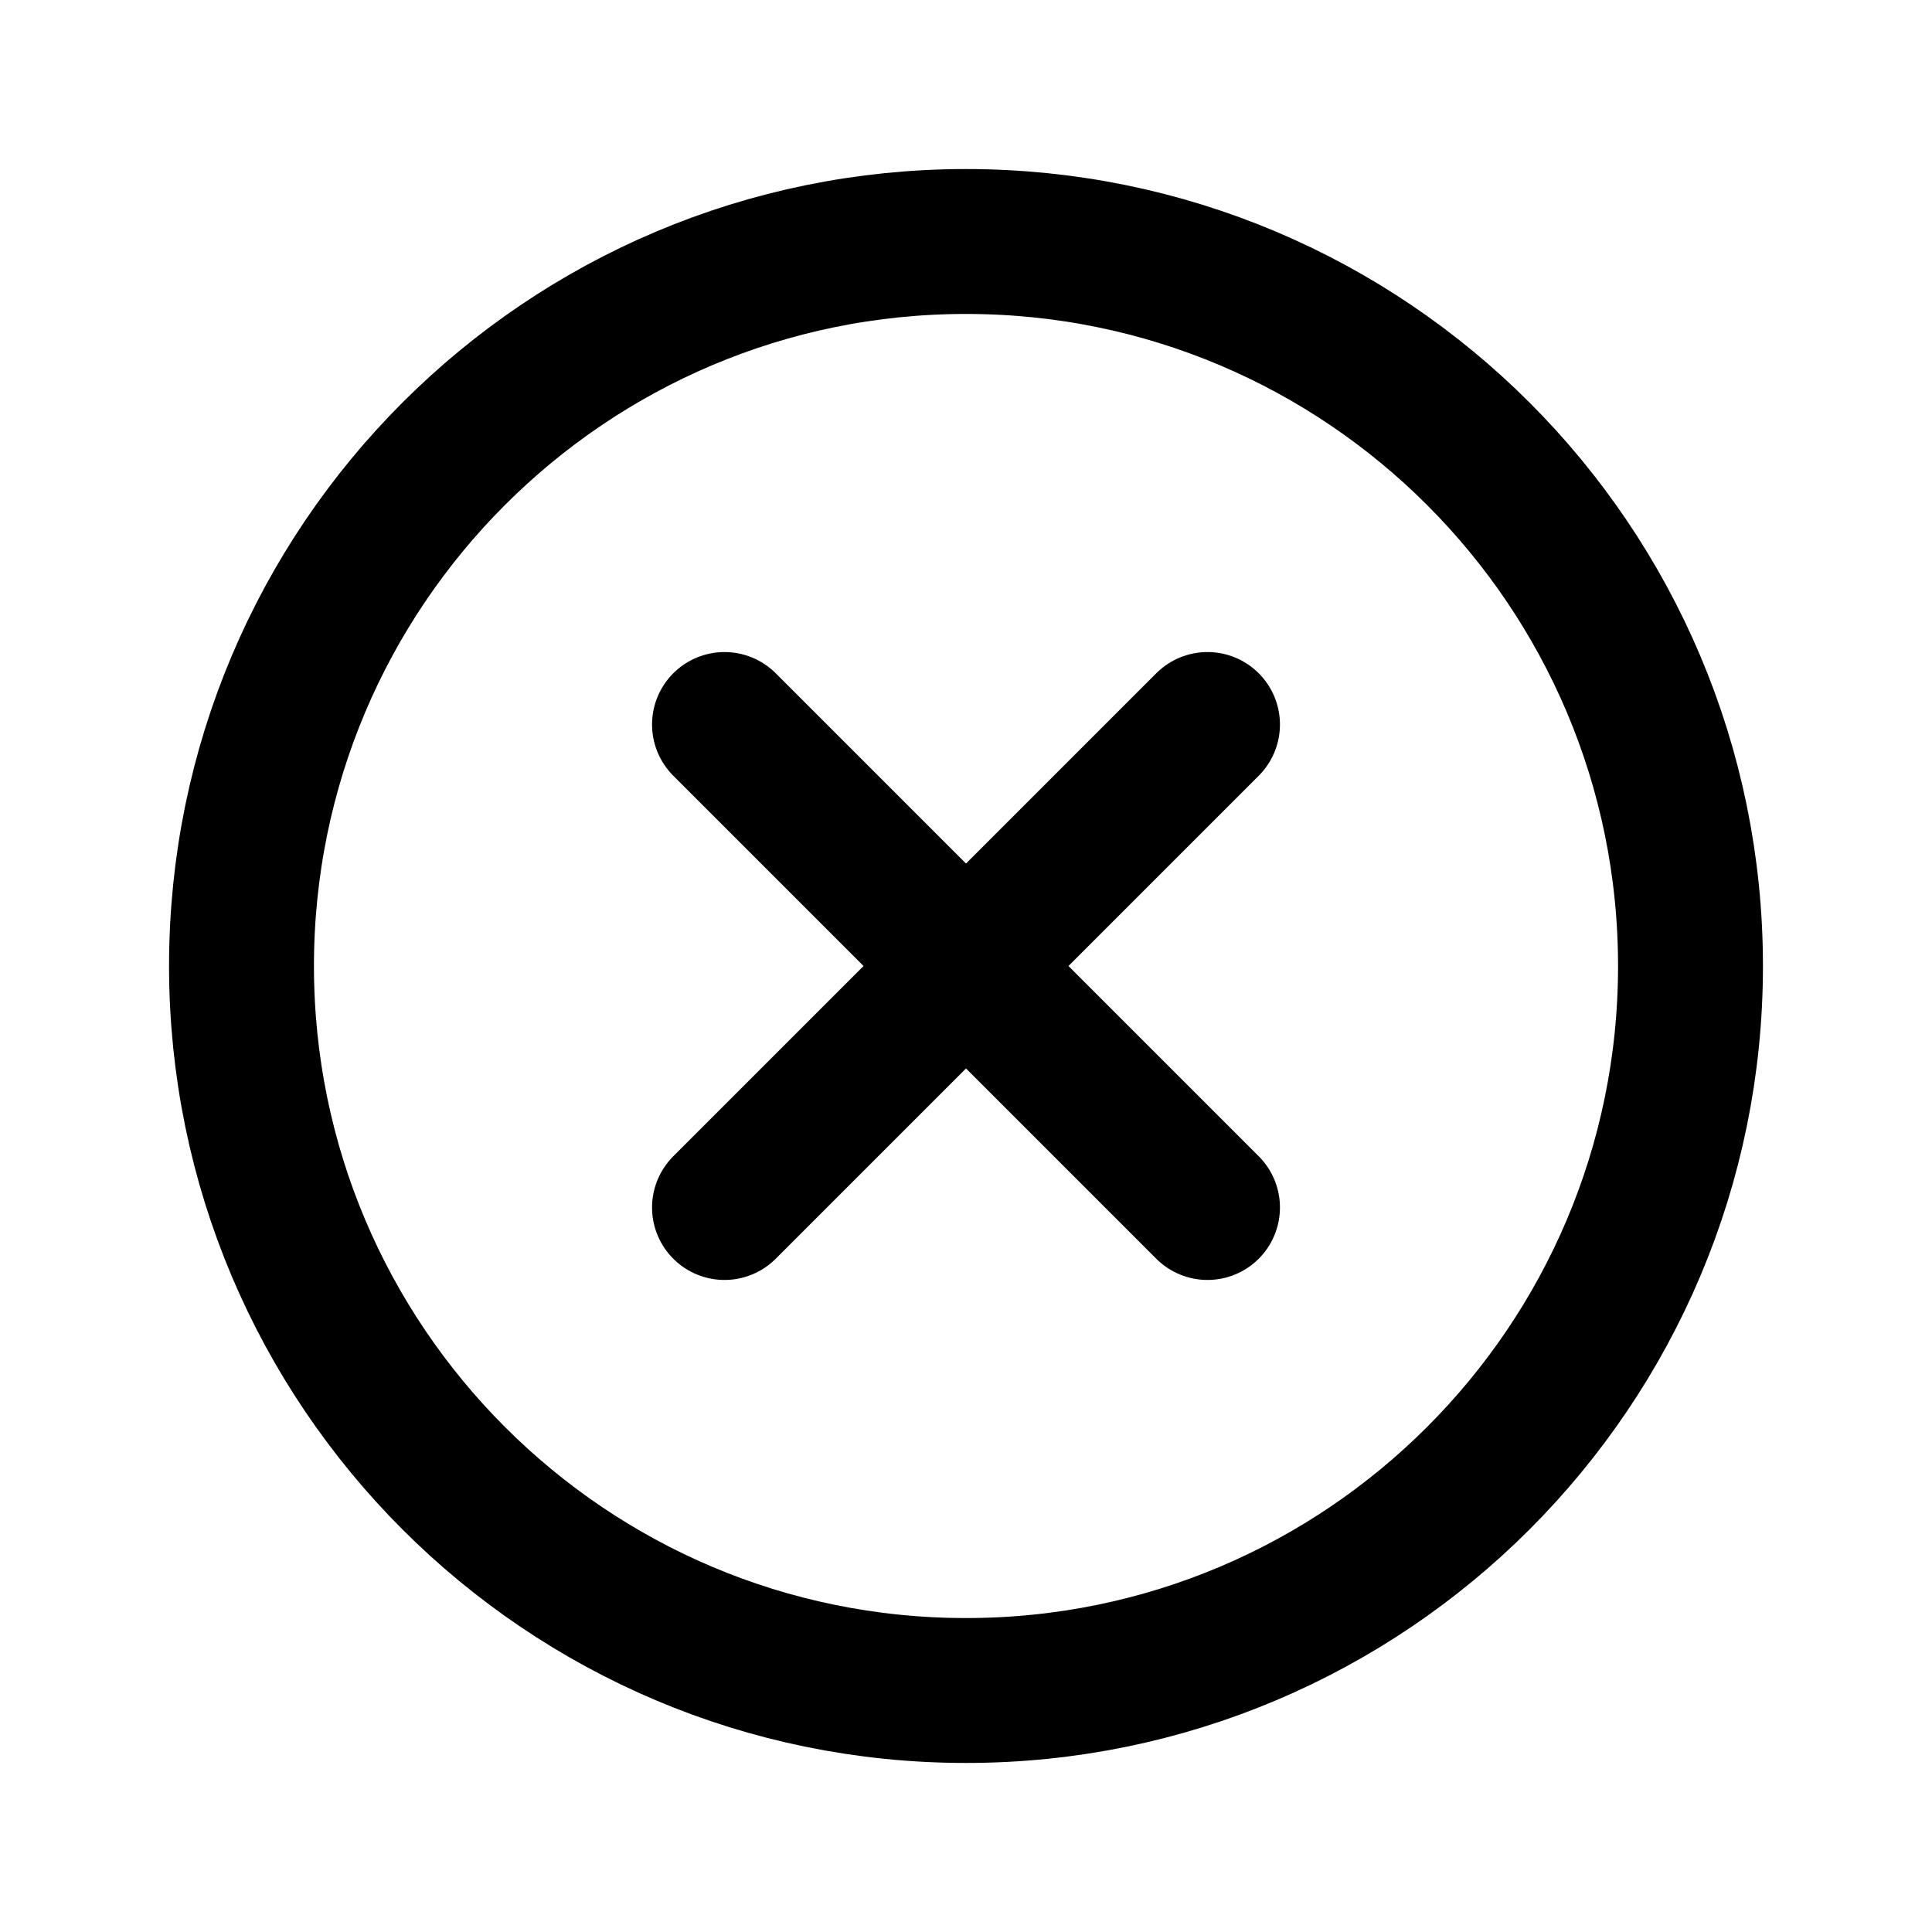
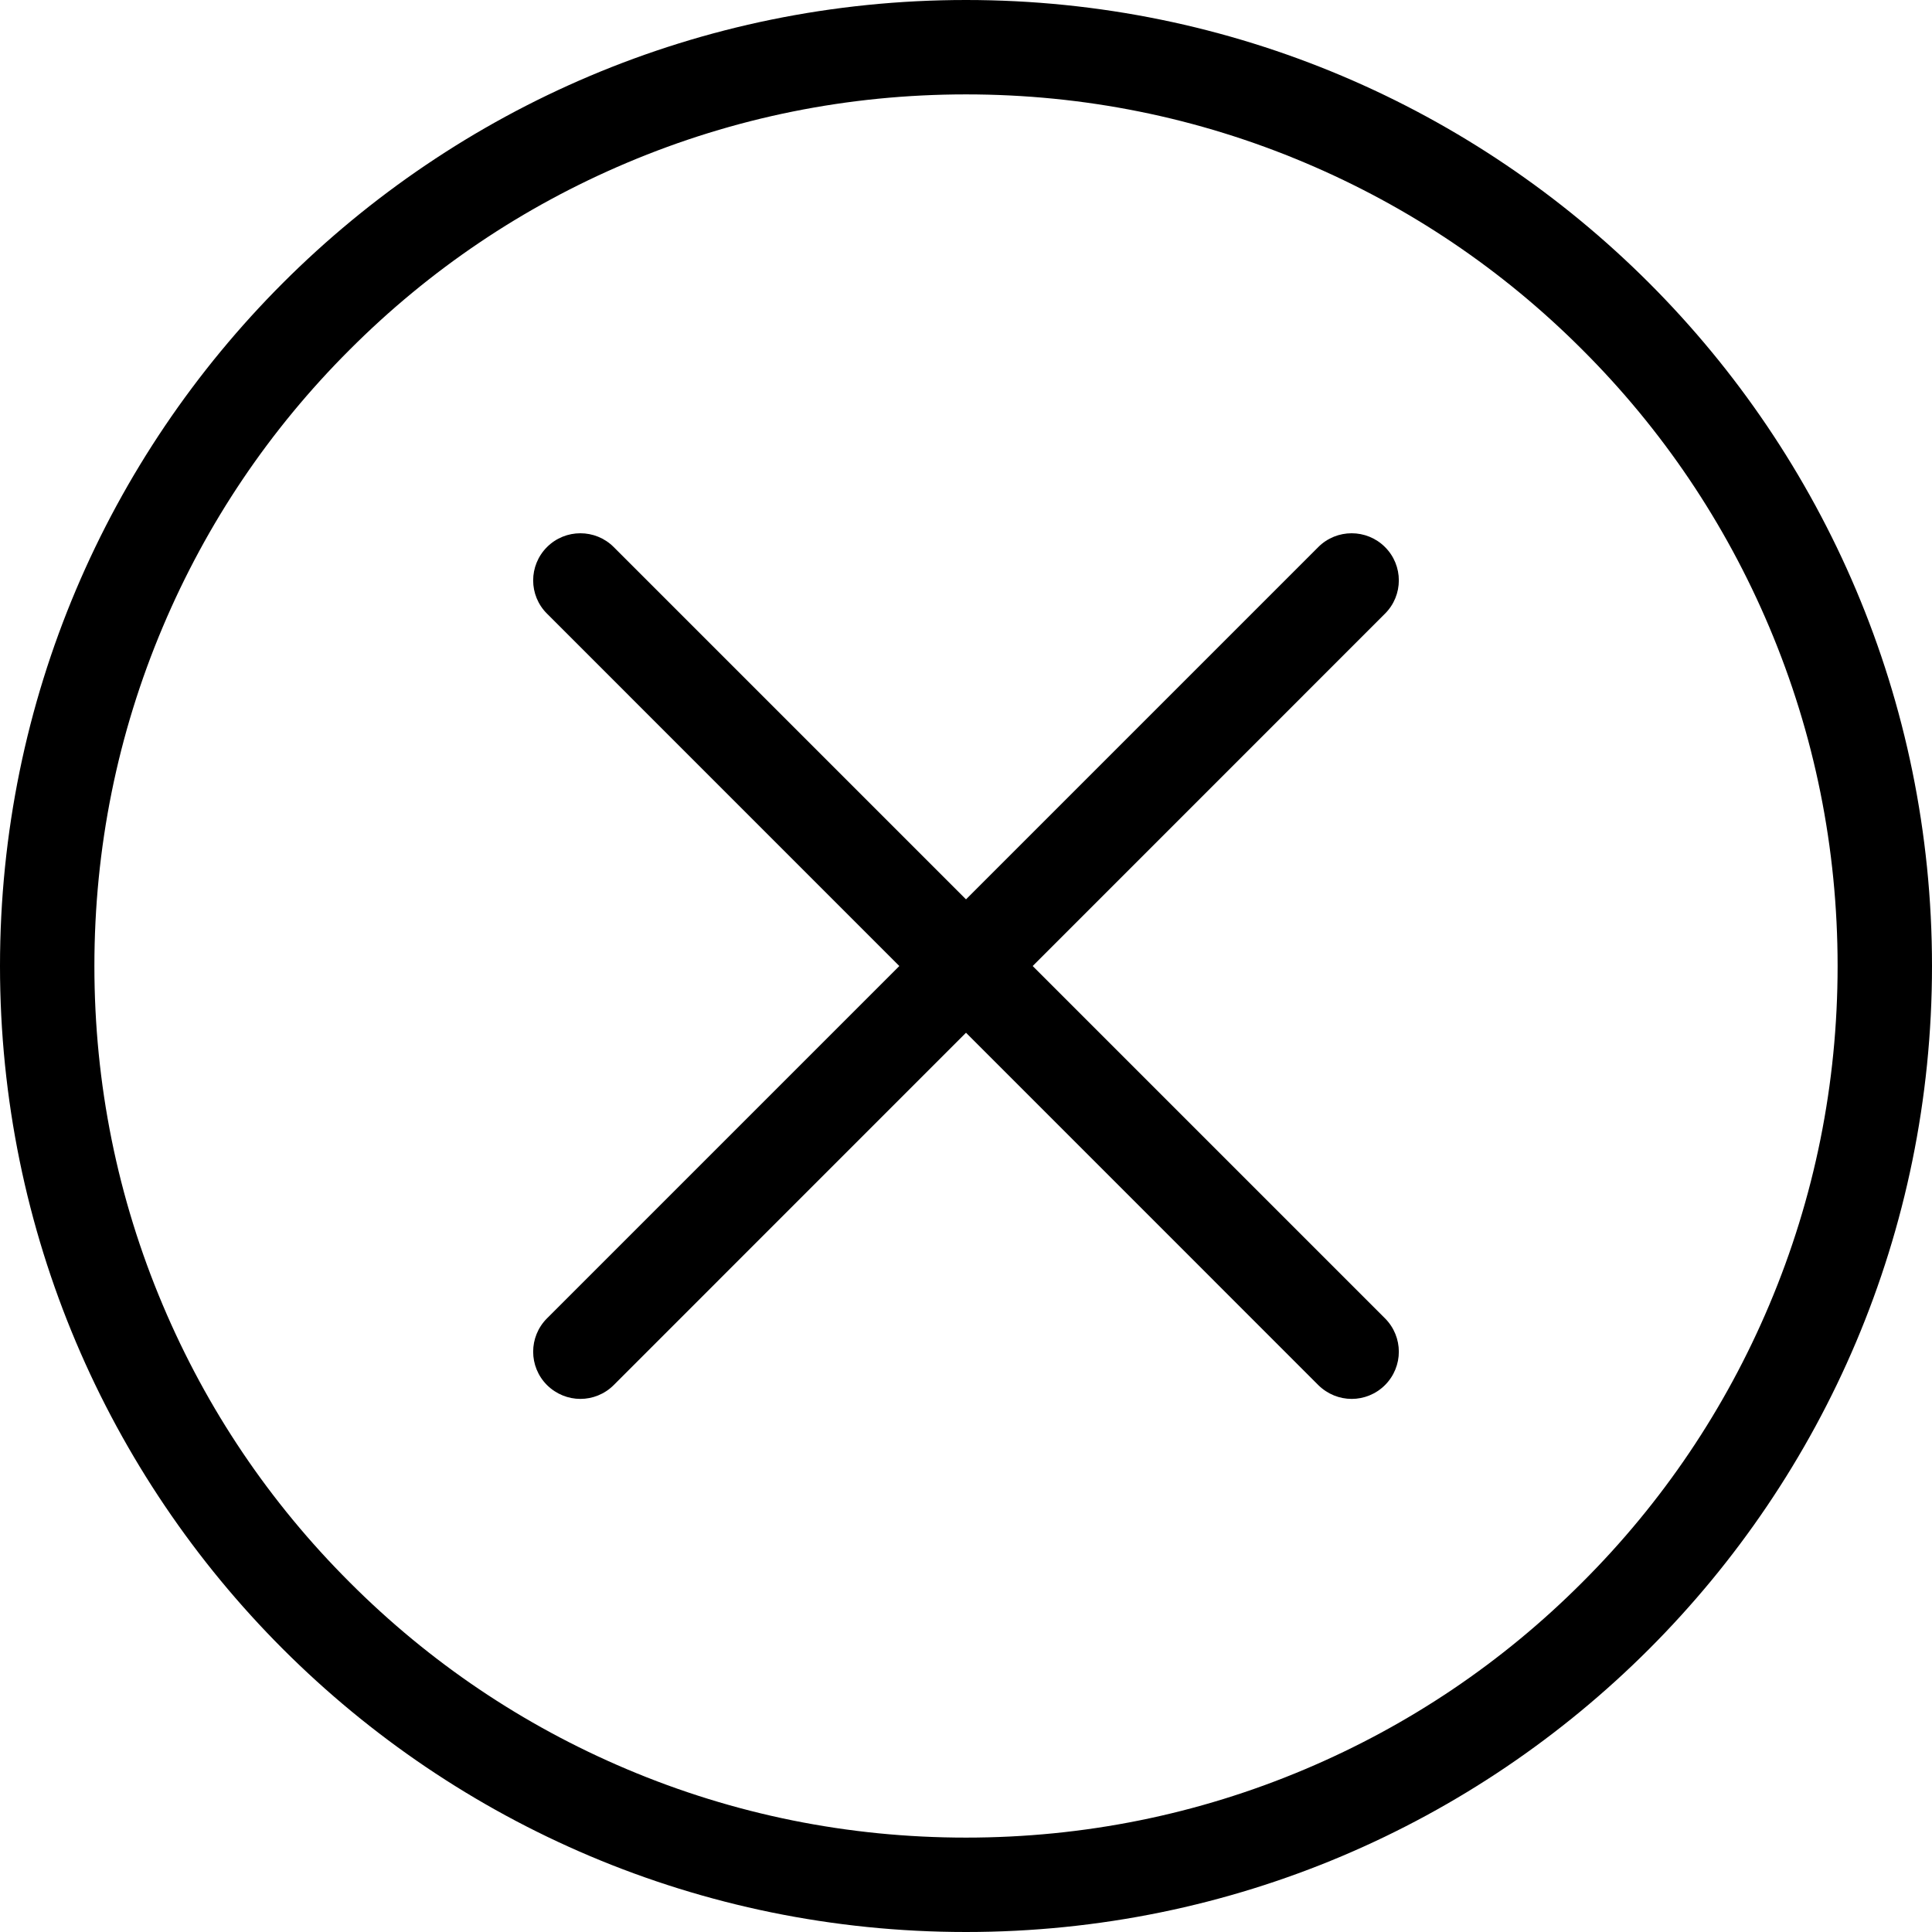
- <svg xmlns="http://www.w3.org/2000/svg" viewBox="0 0 20 20" fill="currentColor">
-   <path d="M17.5 10C17.5 5.859 14.141 2.5 10 2.5C5.859 2.5 2.5 5.859 2.5 10C2.5 14.141 5.859 17.5 10 17.5C14.141 17.5 17.5 14.141 17.5 10Z" fill="none" stroke="currentColor" stroke-width="1.5" stroke-miterlimit="10" />
-   <path d="M12.5 12.5L7.5 7.5" fill="none" stroke="currentColor" stroke-width="1.5" stroke-linecap="round" stroke-linejoin="round" />
-   <path d="M7.5 12.5L12.5 7.5" fill="none" stroke="currentColor" stroke-width="1.5" stroke-linecap="round" stroke-linejoin="round" />
+ <svg xmlns="http://www.w3.org/2000/svg" viewBox="0 0 14 14" fill="none">
+   <path d="M7 0.684C7.853 0.684 8.68 0.851 9.458 1.18C10.21 1.498 10.886 1.953 11.466 2.534C12.047 3.114 12.502 3.79 12.82 4.542C13.149 5.32 13.316 6.147 13.316 7C13.316 7.853 13.149 8.68 12.82 9.458C12.502 10.21 12.047 10.886 11.466 11.466C10.886 12.047 10.21 12.502 9.458 12.82C8.68 13.149 7.853 13.316 7 13.316C6.147 13.316 5.32 13.149 4.542 12.82C3.79 12.502 3.114 12.047 2.534 11.466C1.953 10.886 1.498 10.21 1.18 9.458C0.851 8.68 0.684 7.853 0.684 7C0.684 6.147 0.851 5.32 1.18 4.542C1.498 3.79 1.953 3.114 2.534 2.534C3.114 1.953 3.79 1.498 4.542 1.18C5.32 0.851 6.147 0.684 7 0.684ZM7 0C3.134 0 0 3.134 0 7C0 10.866 3.134 14 7 14C10.866 14 14 10.866 14 7C14 3.134 10.866 0 7 0Z" fill="currentColor" />
+   <path d="M9.795 10.137C9.707 10.137 9.62 10.103 9.553 10.037L3.964 4.447C3.83 4.314 3.83 4.098 3.964 3.964C4.097 3.831 4.314 3.831 4.447 3.964L10.036 9.553C10.17 9.687 10.17 9.903 10.036 10.037C9.97 10.103 9.882 10.137 9.795 10.137Z" fill="currentColor" />
+   <path d="M4.206 10.137C4.118 10.137 4.031 10.103 3.964 10.037C3.83 9.903 3.83 9.687 3.964 9.553L9.553 3.964C9.686 3.831 9.903 3.831 10.036 3.964C10.17 4.097 10.17 4.314 10.036 4.447L4.447 10.037C4.381 10.103 4.293 10.137 4.206 10.137Z" fill="currentColor" />
</svg>
